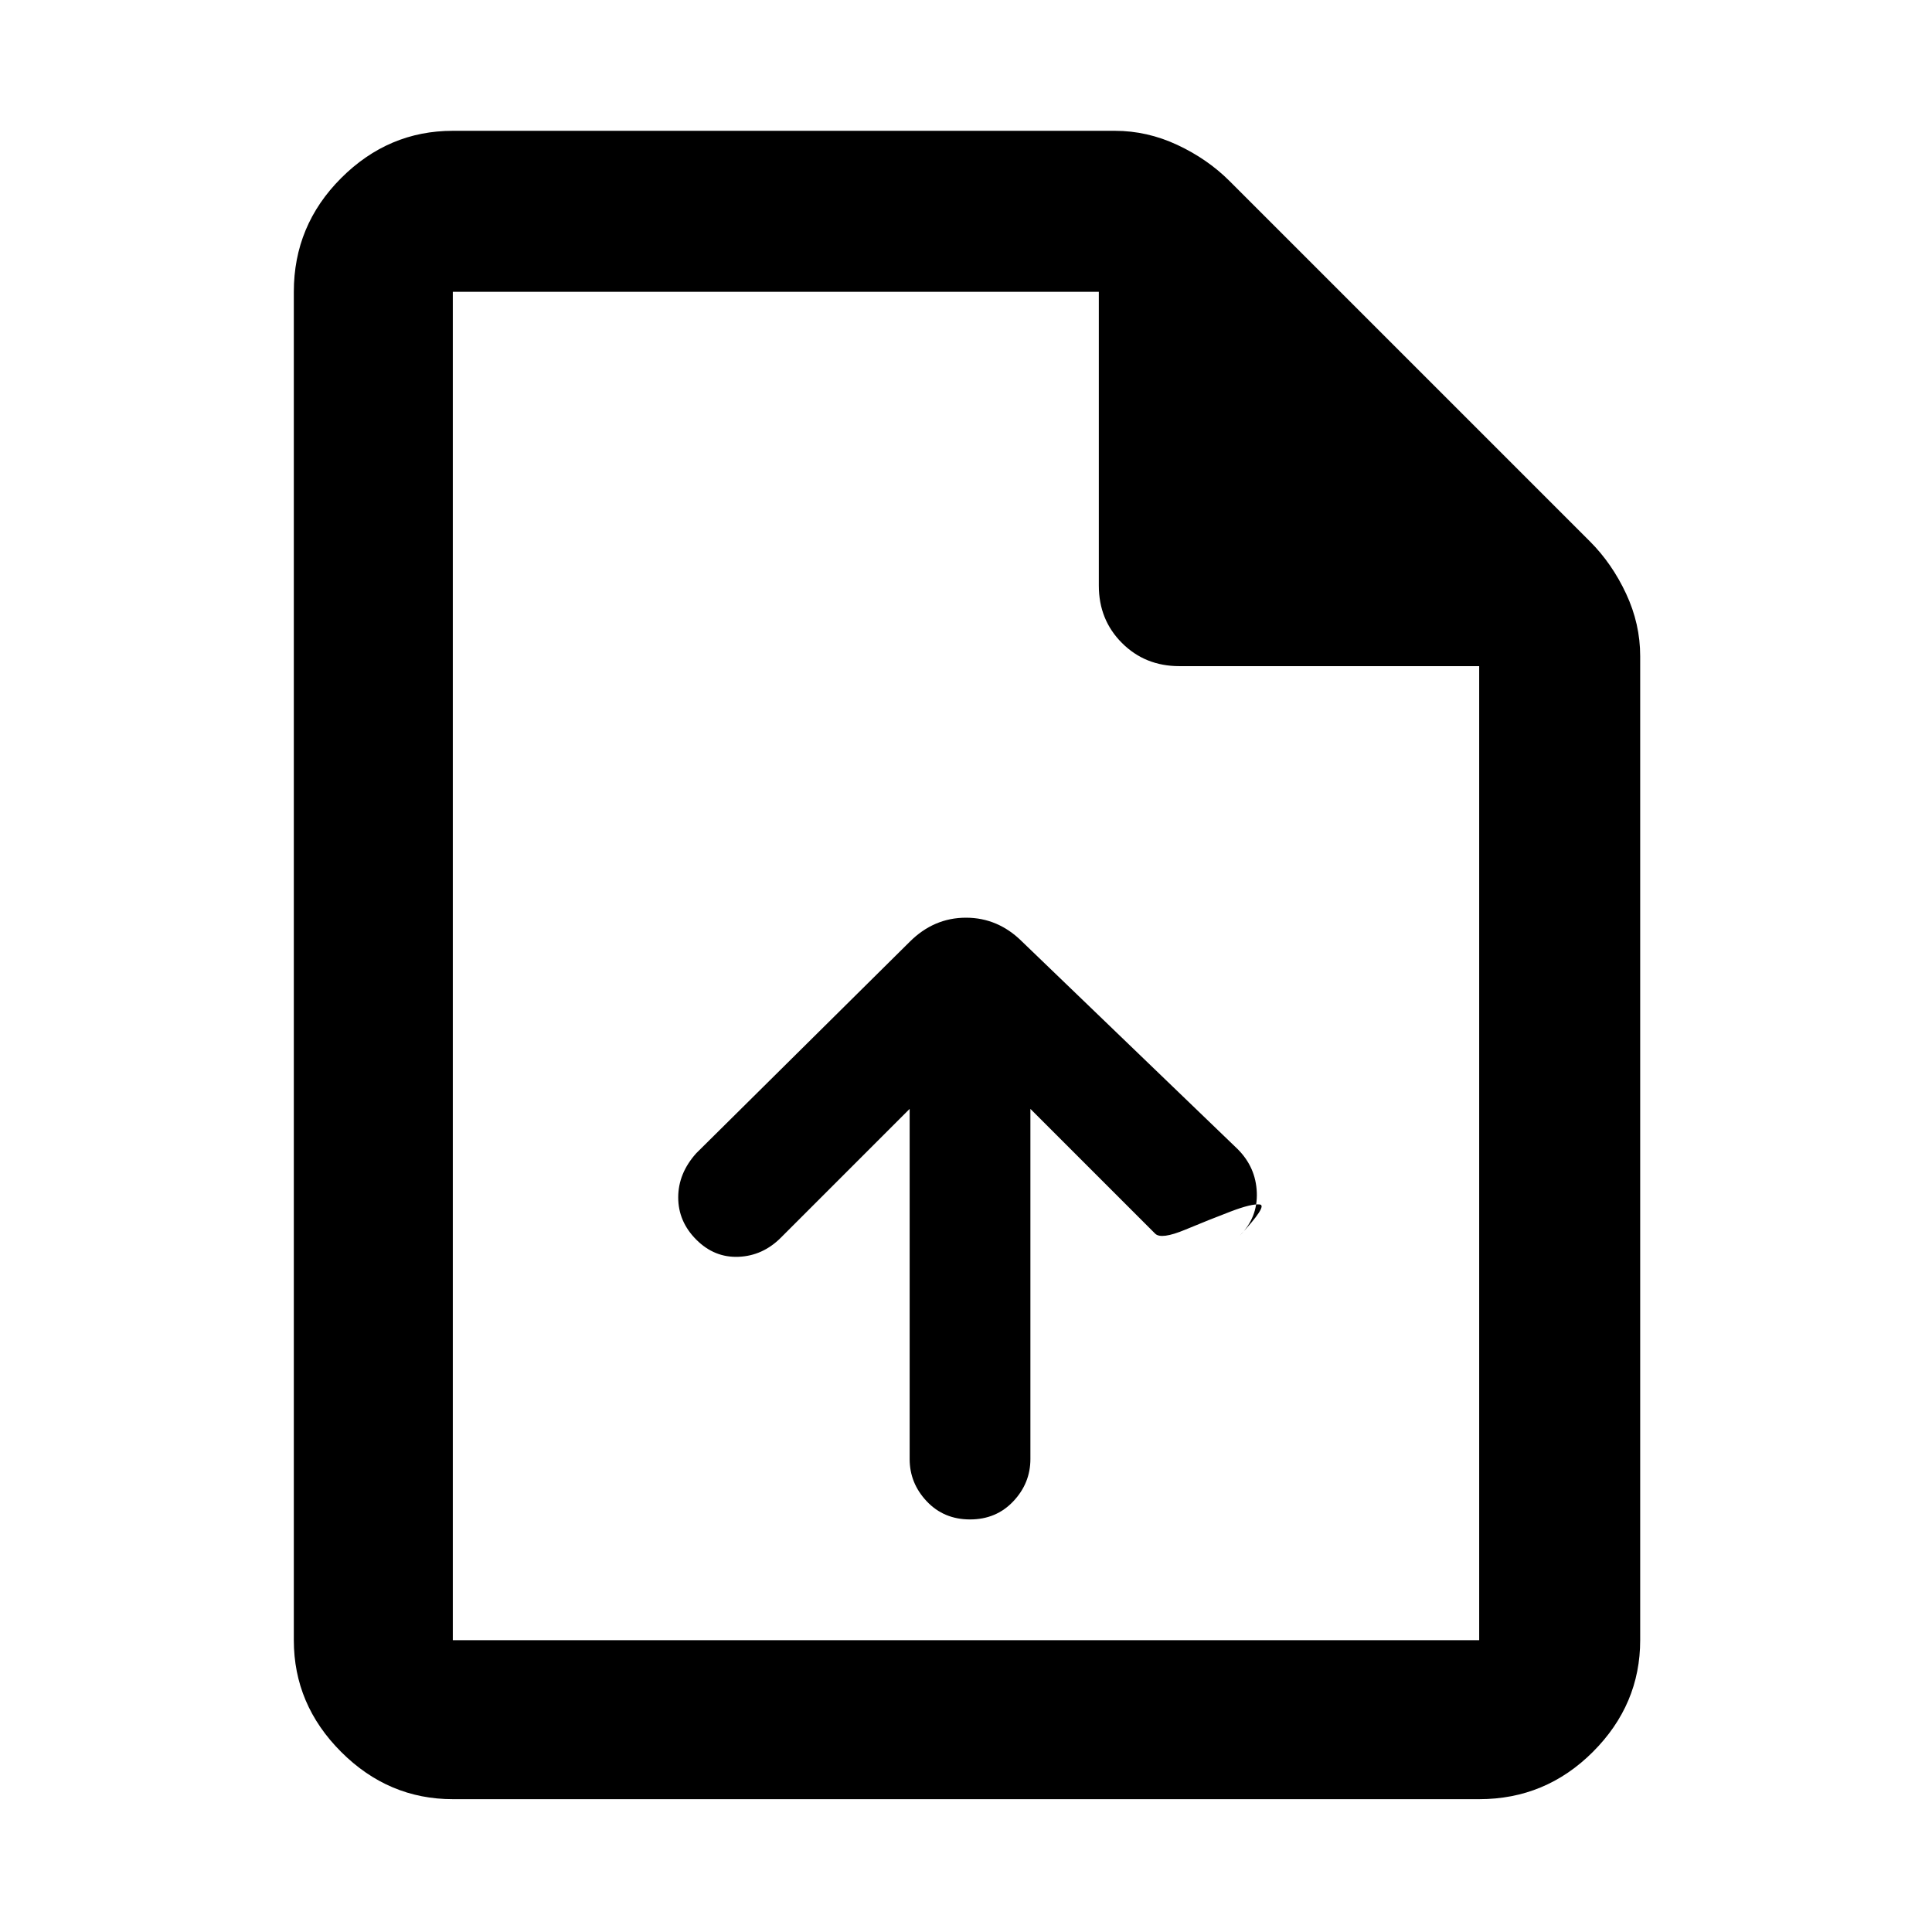
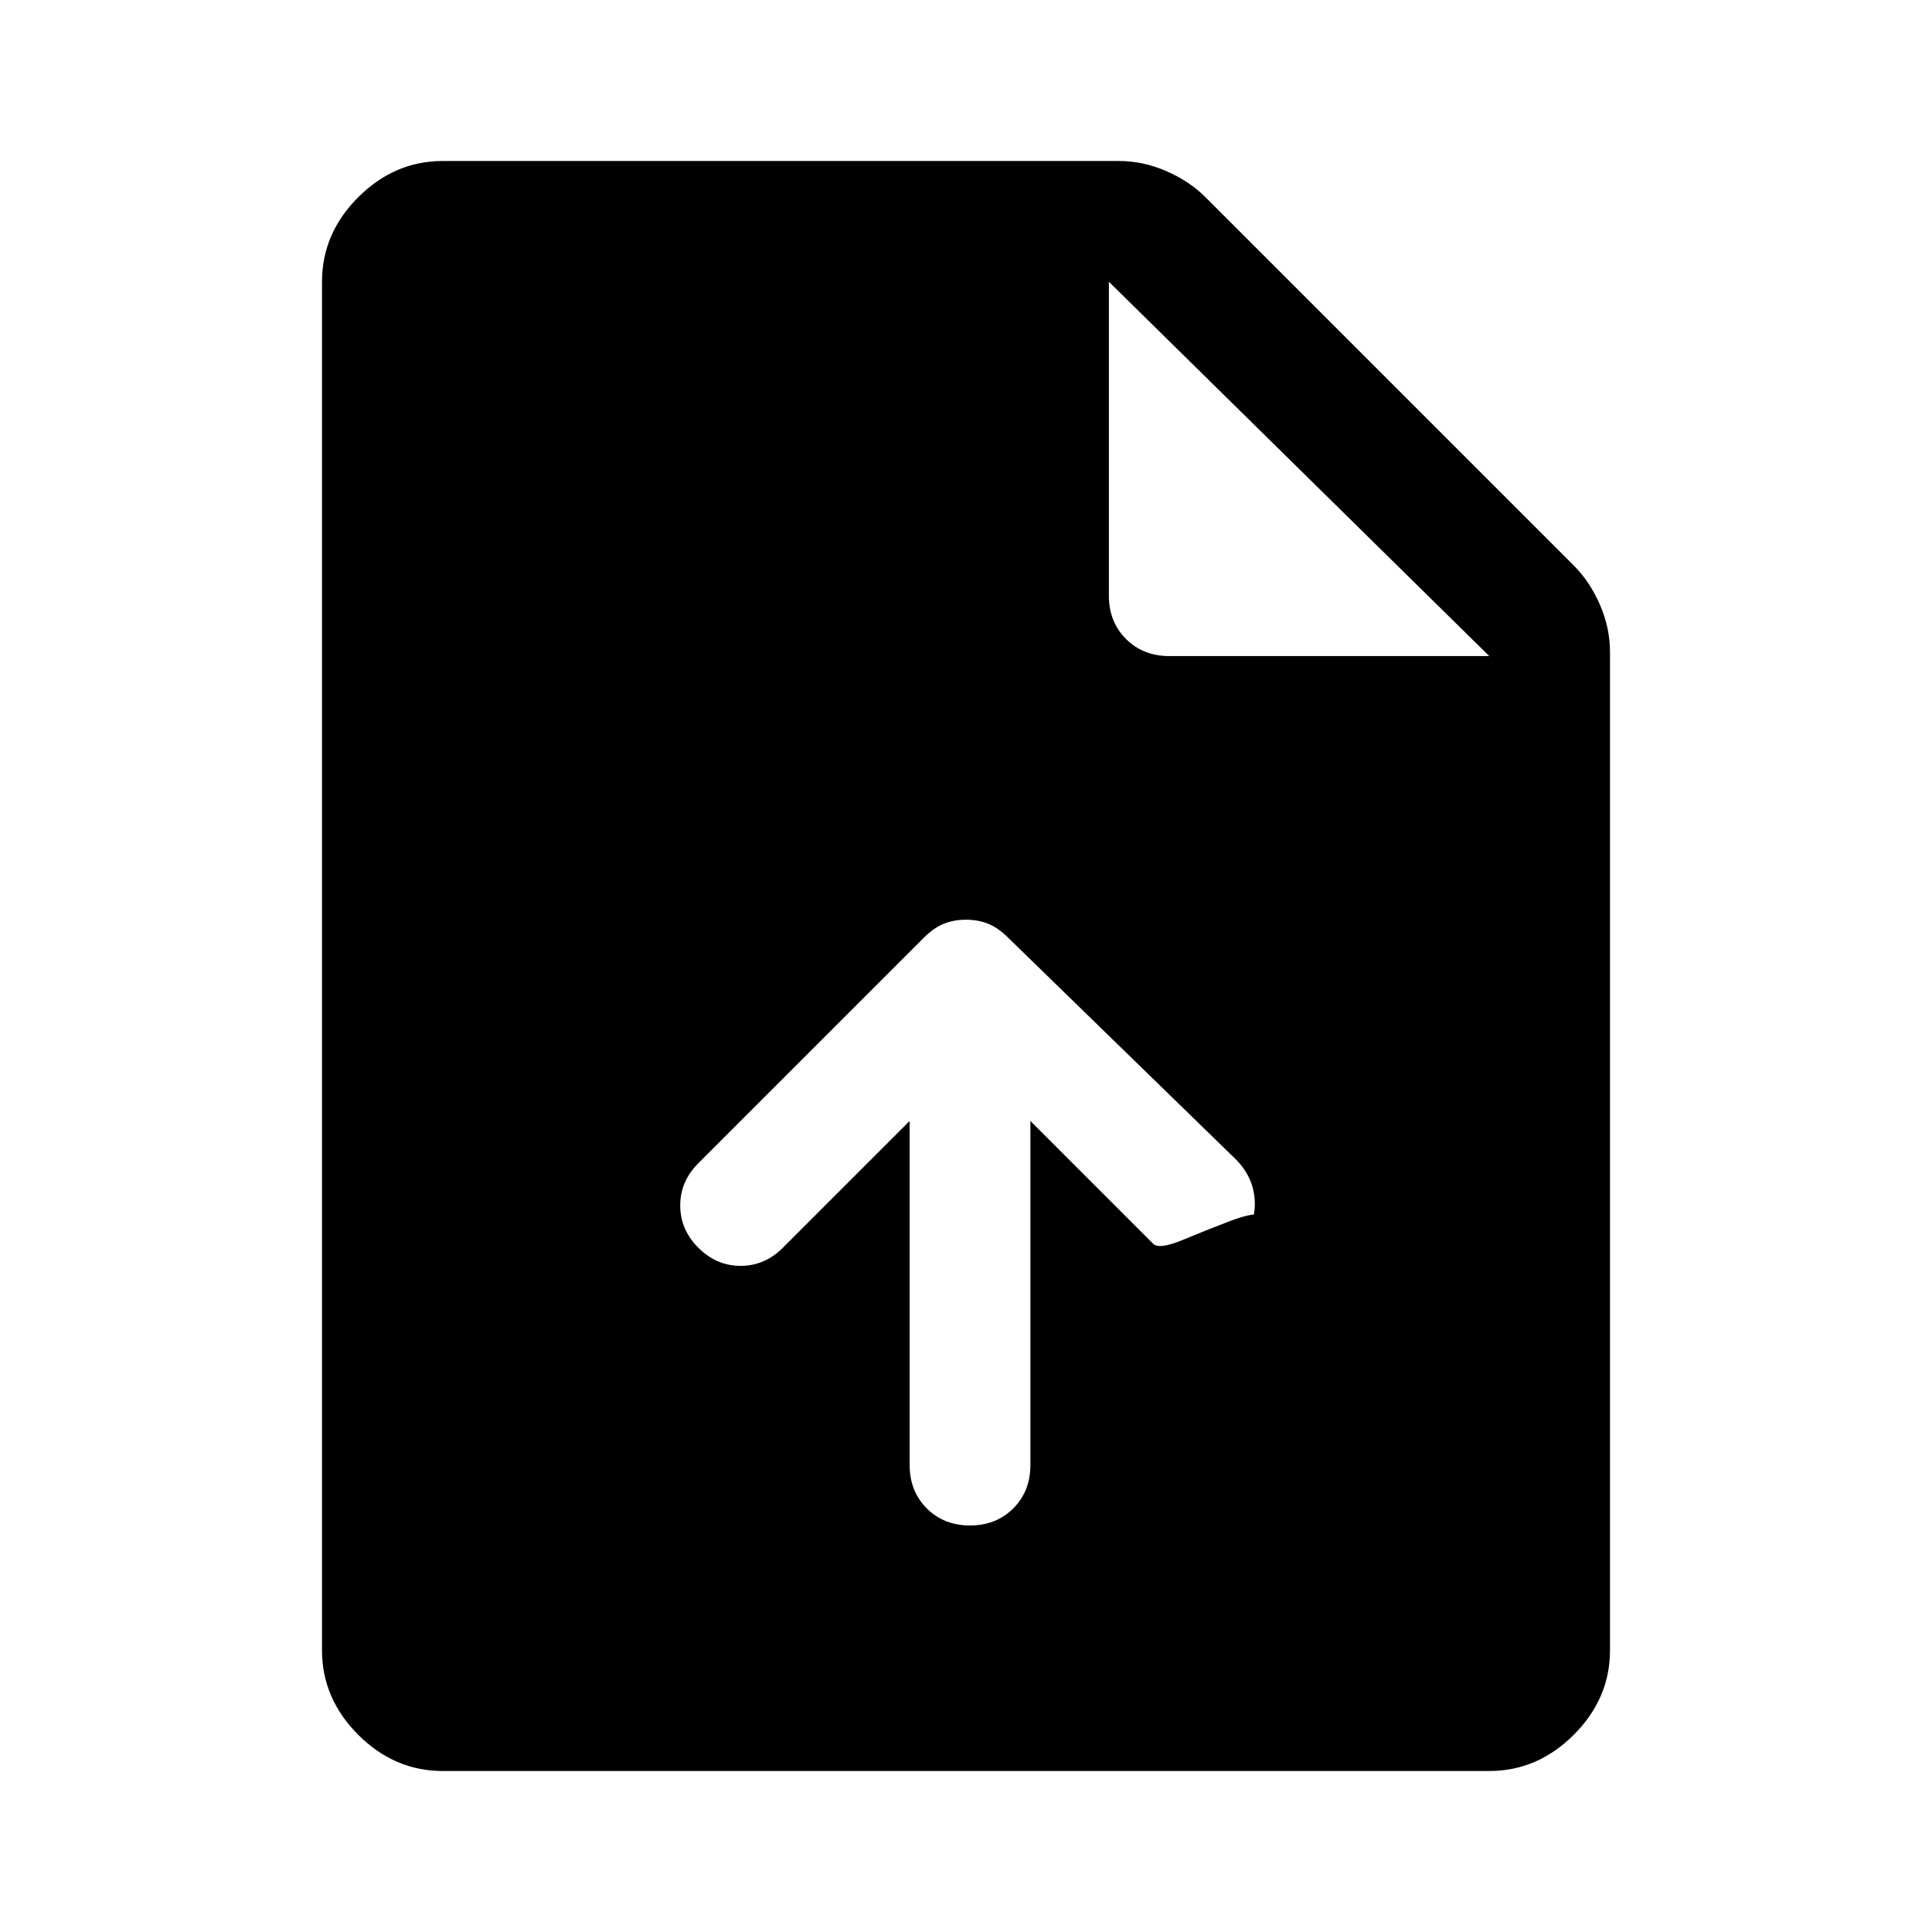
<svg xmlns="http://www.w3.org/2000/svg" height="48" width="48">
-   <path d="M22.6 27.55v8.7q0 .6.425 1.05.425.45 1.075.45.65 0 1.075-.45.425-.45.425-1.05v-8.7l3.1 3.1q.15.15.75-.1t1.125-.45q.525-.2.725-.175.2.025-.5.775.45-.45.425-1.075Q31.2 29 30.75 28.55L25.4 23.4q-.3-.3-.65-.45-.35-.15-.75-.15t-.75.15q-.35.15-.65.45l-5.3 5.25q-.45.5-.45 1.1 0 .6.45 1.05.45.45 1.05.425.6-.025 1.05-.475ZM11.25 44.7q-1.6 0-2.775-1.175Q7.3 42.35 7.3 40.75V7.25q0-1.65 1.175-2.825Q9.65 3.25 11.25 3.25H27.7q.8 0 1.55.35t1.3.9l8.95 8.95q.55.55.9 1.3t.35 1.55v24.45q0 1.6-1.175 2.775Q38.4 44.7 36.75 44.7ZM27.3 14.55v-7.3H11.25v33.5h25.5v-24.2H29.3q-.85 0-1.425-.575-.575-.575-.575-1.425Zm-16.05-7.3V16.55v-9.3 33.5-33.5Z" />
+   <path d="M22.6 27.85v8.55q0 .65.425 1.075.425.425 1.075.425.65 0 1.075-.425.425-.425.425-1.075v-8.55l3.05 3.05q.15.15.75-.1t1.125-.45q.525-.2.725-.175.2.025-.5.725.45-.45.425-1.05-.025-.6-.475-1.05l-5.65-5.5q-.25-.25-.5-.35-.25-.1-.55-.1-.3 0-.55.1-.25.1-.5.35l-5.6 5.6q-.45.45-.45 1.05 0 .6.45 1.05.45.45 1.05.45.6 0 1.05-.45ZM11 44q-1.2 0-2.1-.9Q8 42.2 8 41V7q0-1.2.9-2.1Q9.8 4 11 4h16.8q.6 0 1.175.25.575.25.975.65l9.15 9.15q.4.4.65.975T40 16.2V41q0 1.2-.9 2.1-.9.9-2.1.9Zm16.55-29.2q0 .65.425 1.075.425.425 1.075.425H37L27.55 7Z" />
</svg>
